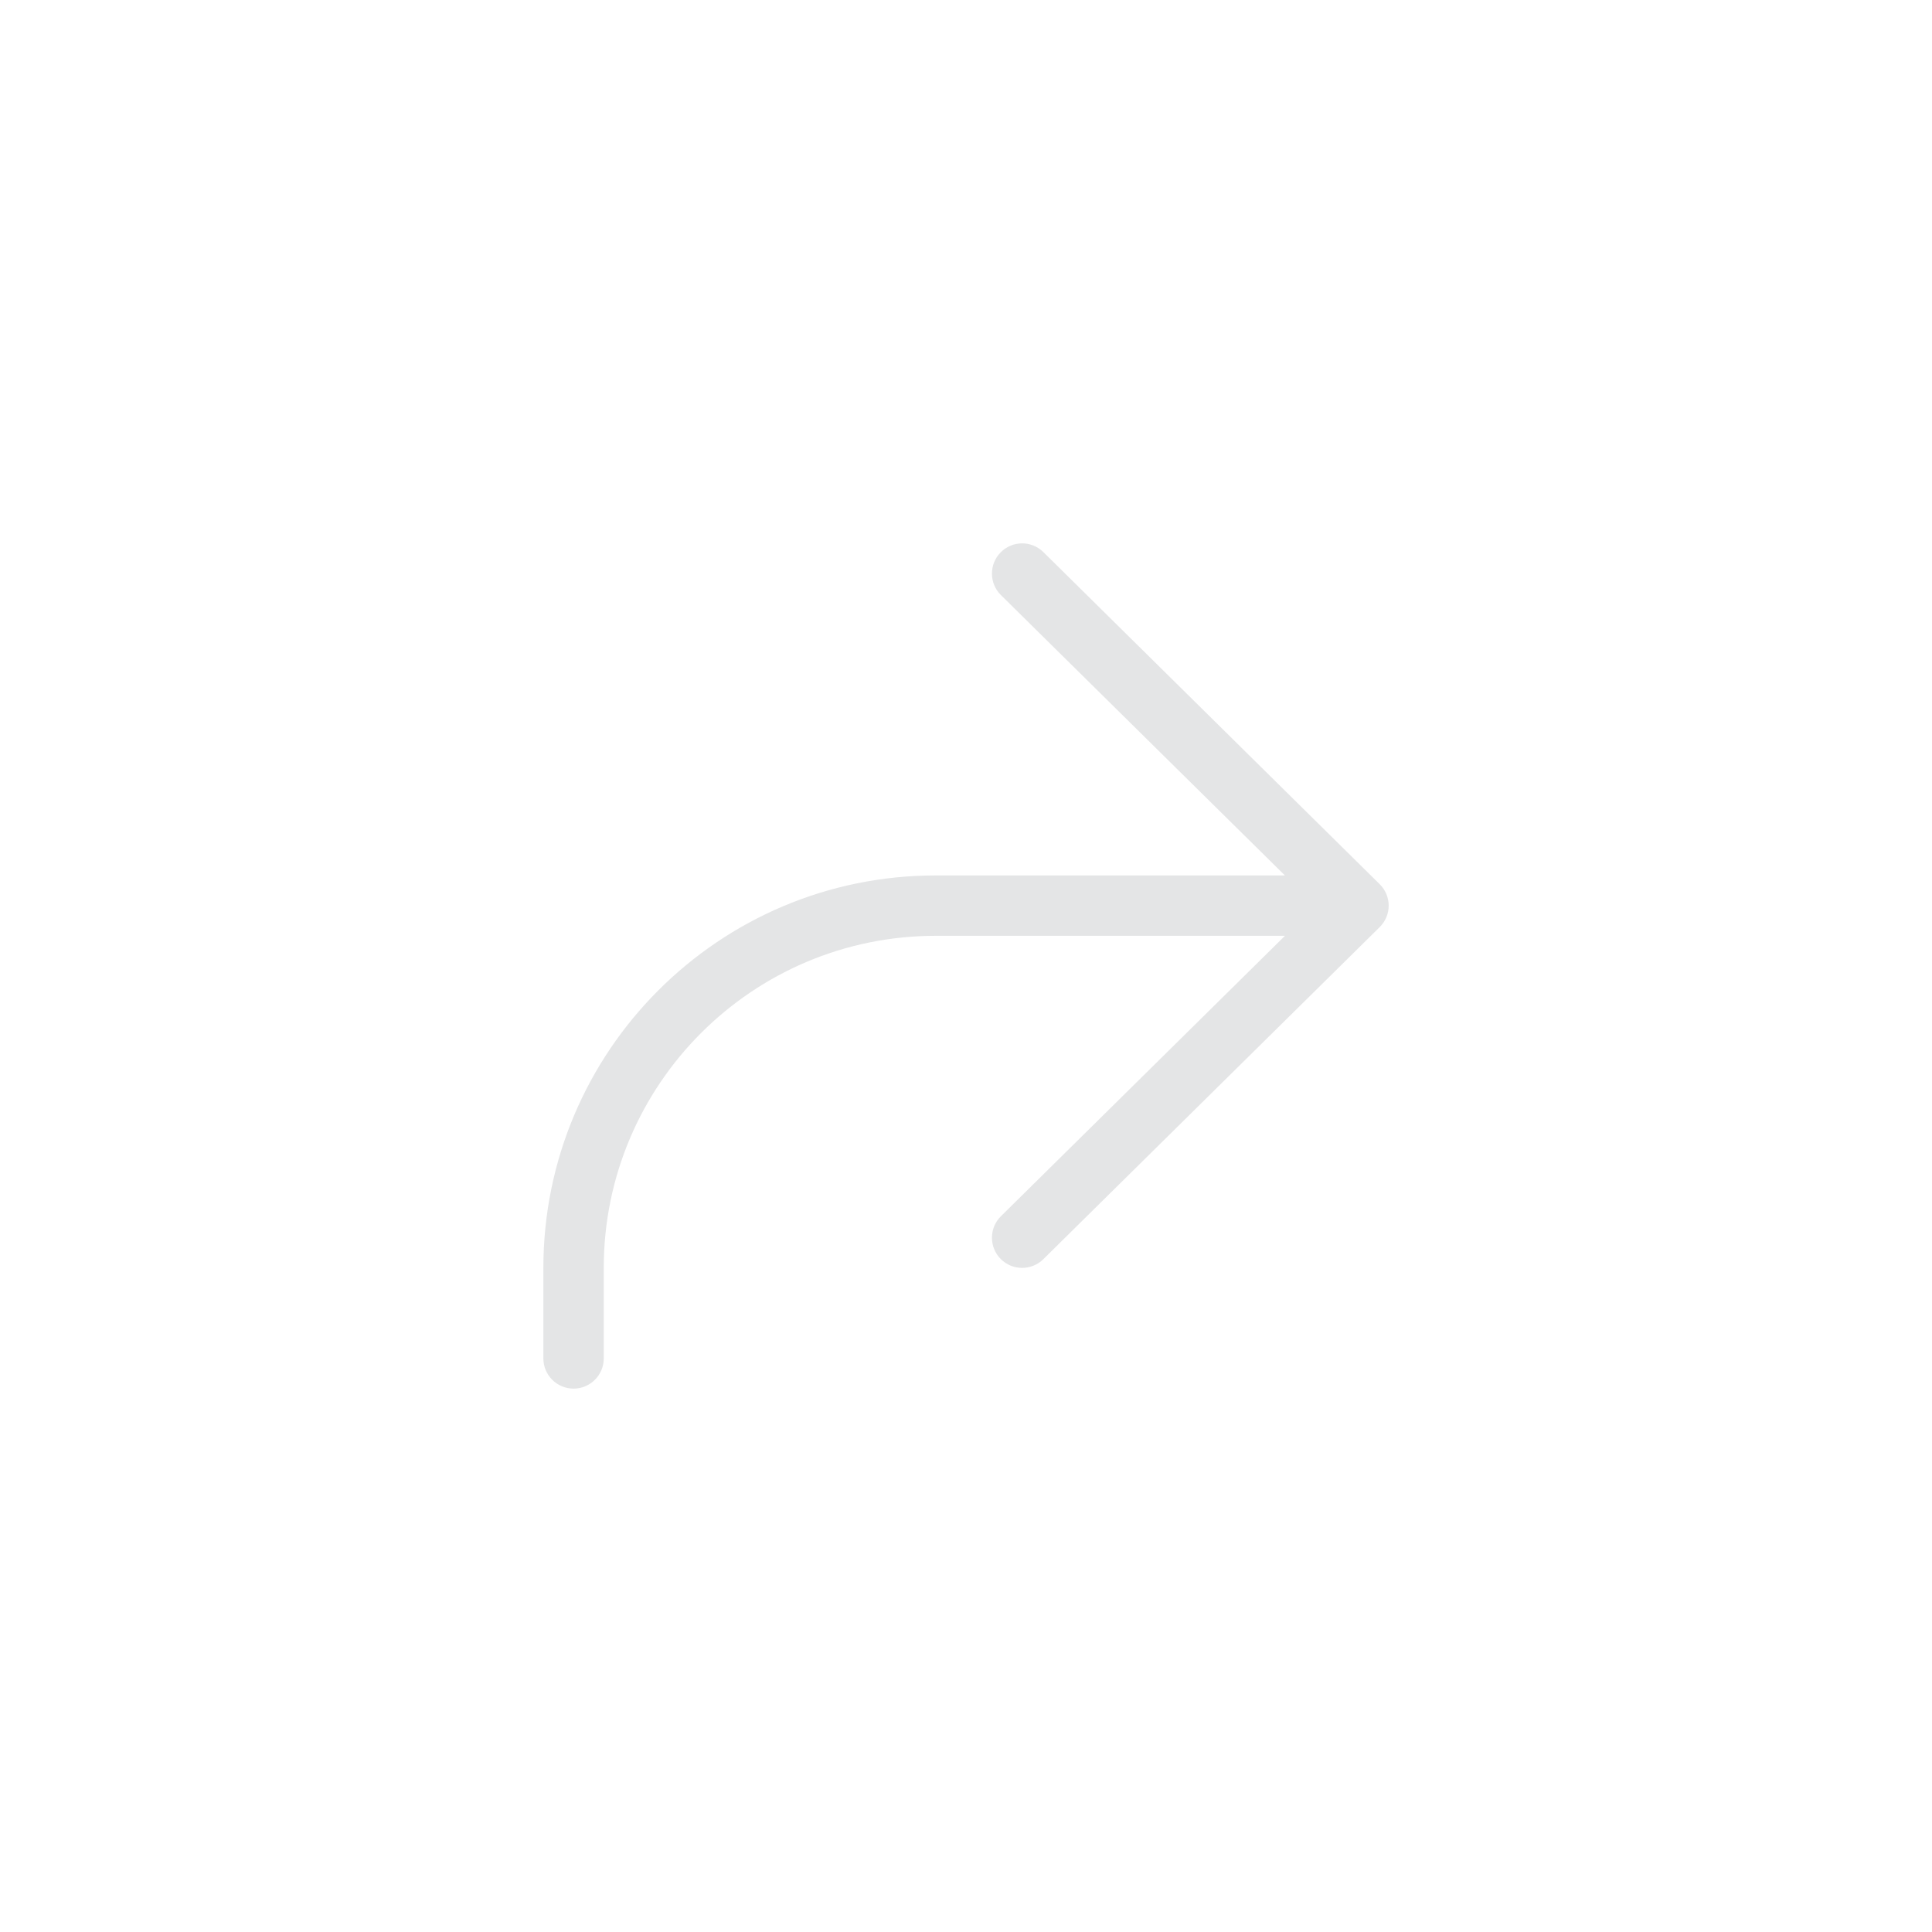
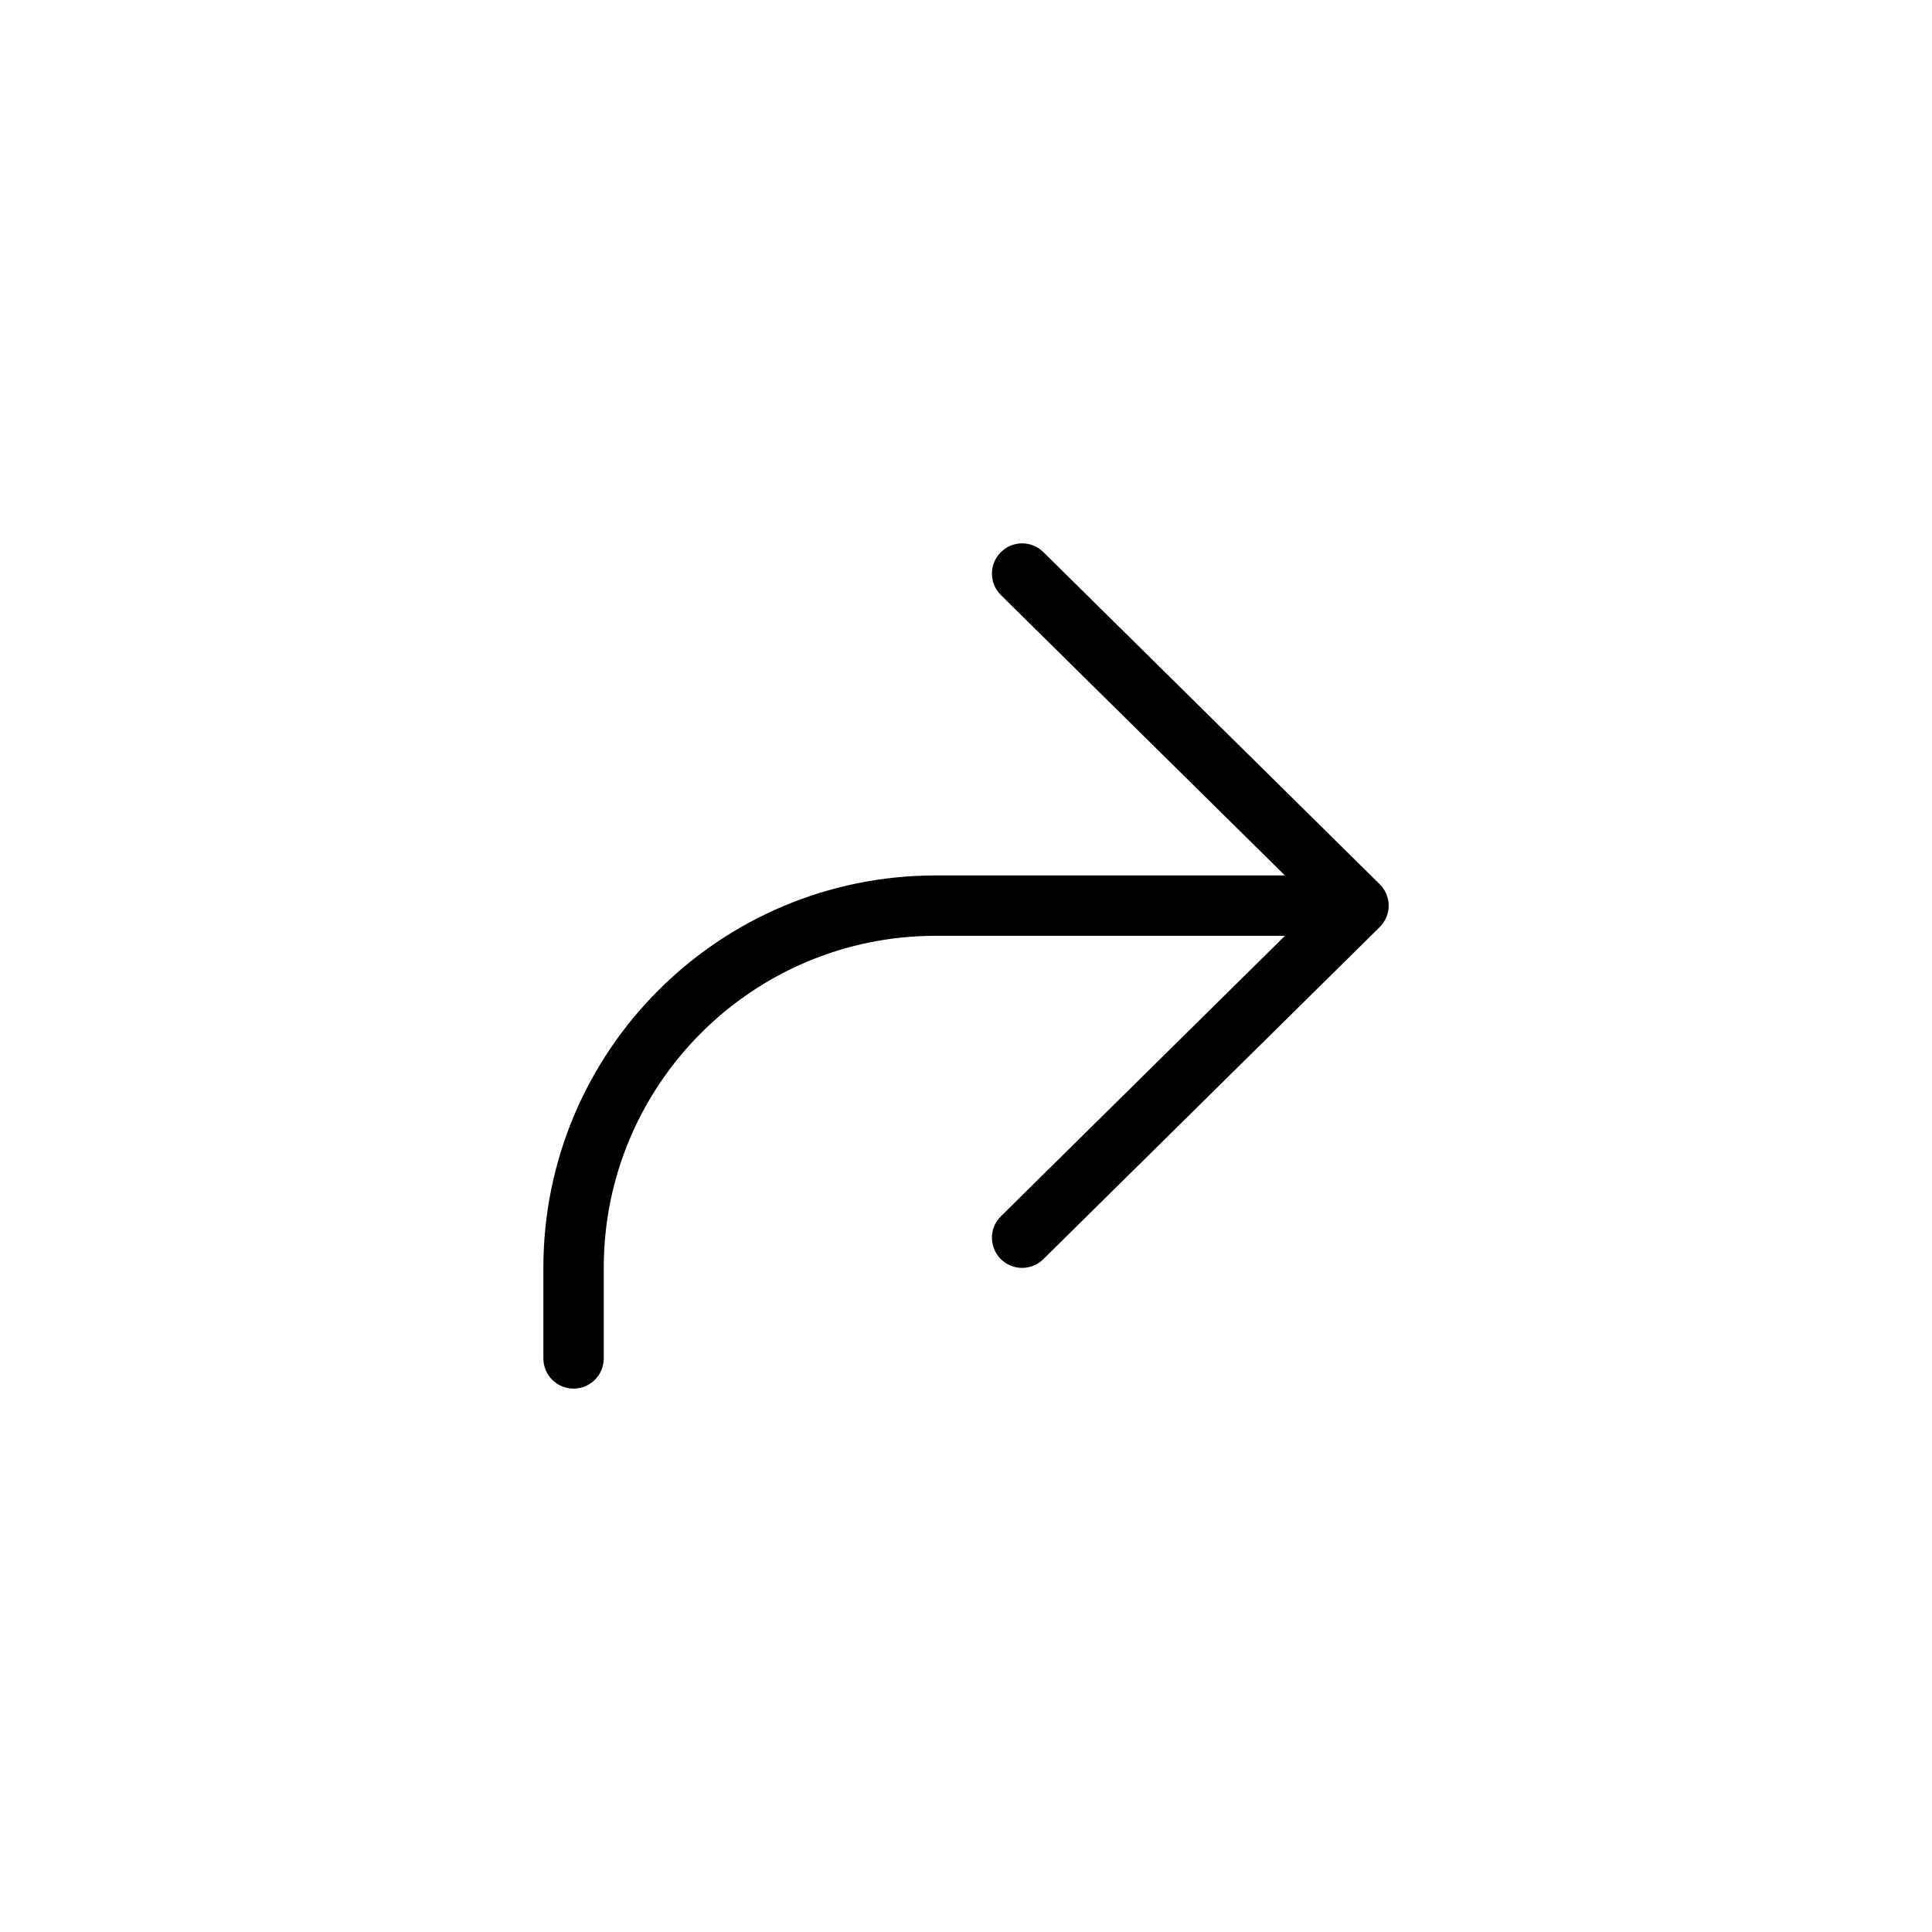
<svg xmlns="http://www.w3.org/2000/svg" width="32" height="32" viewBox="0 0 32 32" fill="none">
-   <path fill-rule="evenodd" clip-rule="evenodd" d="M17.281 9.144C17.084 8.95 16.768 8.952 16.574 9.149C16.38 9.345 16.382 9.662 16.578 9.856L21.282 14.5H15.5C11.91 14.5 9 17.41 9 21L9 22.5C9 22.776 9.224 23 9.5 23C9.776 23 10 22.776 10 22.5L10 21C10 17.963 12.462 15.5 15.5 15.5H21.283L16.578 20.145C16.382 20.339 16.38 20.655 16.574 20.852C16.768 21.048 17.084 21.05 17.281 20.856L22.852 15.356C22.947 15.262 23.001 15.134 23.001 15C23.001 14.867 22.947 14.738 22.852 14.645L17.281 9.144Z" fill="#E4E5E6" />
+   <path fill-rule="evenodd" clip-rule="evenodd" d="M17.281 9.144C17.084 8.95 16.768 8.952 16.574 9.149C16.38 9.345 16.382 9.662 16.578 9.856L21.282 14.5H15.5C11.91 14.5 9 17.41 9 21L9 22.5C9 22.776 9.224 23 9.5 23C9.776 23 10 22.776 10 22.5L10 21C10 17.963 12.462 15.5 15.5 15.5H21.283L16.578 20.145C16.382 20.339 16.38 20.655 16.574 20.852C16.768 21.048 17.084 21.05 17.281 20.856L22.852 15.356C22.947 15.262 23.001 15.134 23.001 15C23.001 14.867 22.947 14.738 22.852 14.645L17.281 9.144Z" fill="currentColor" />
</svg>
